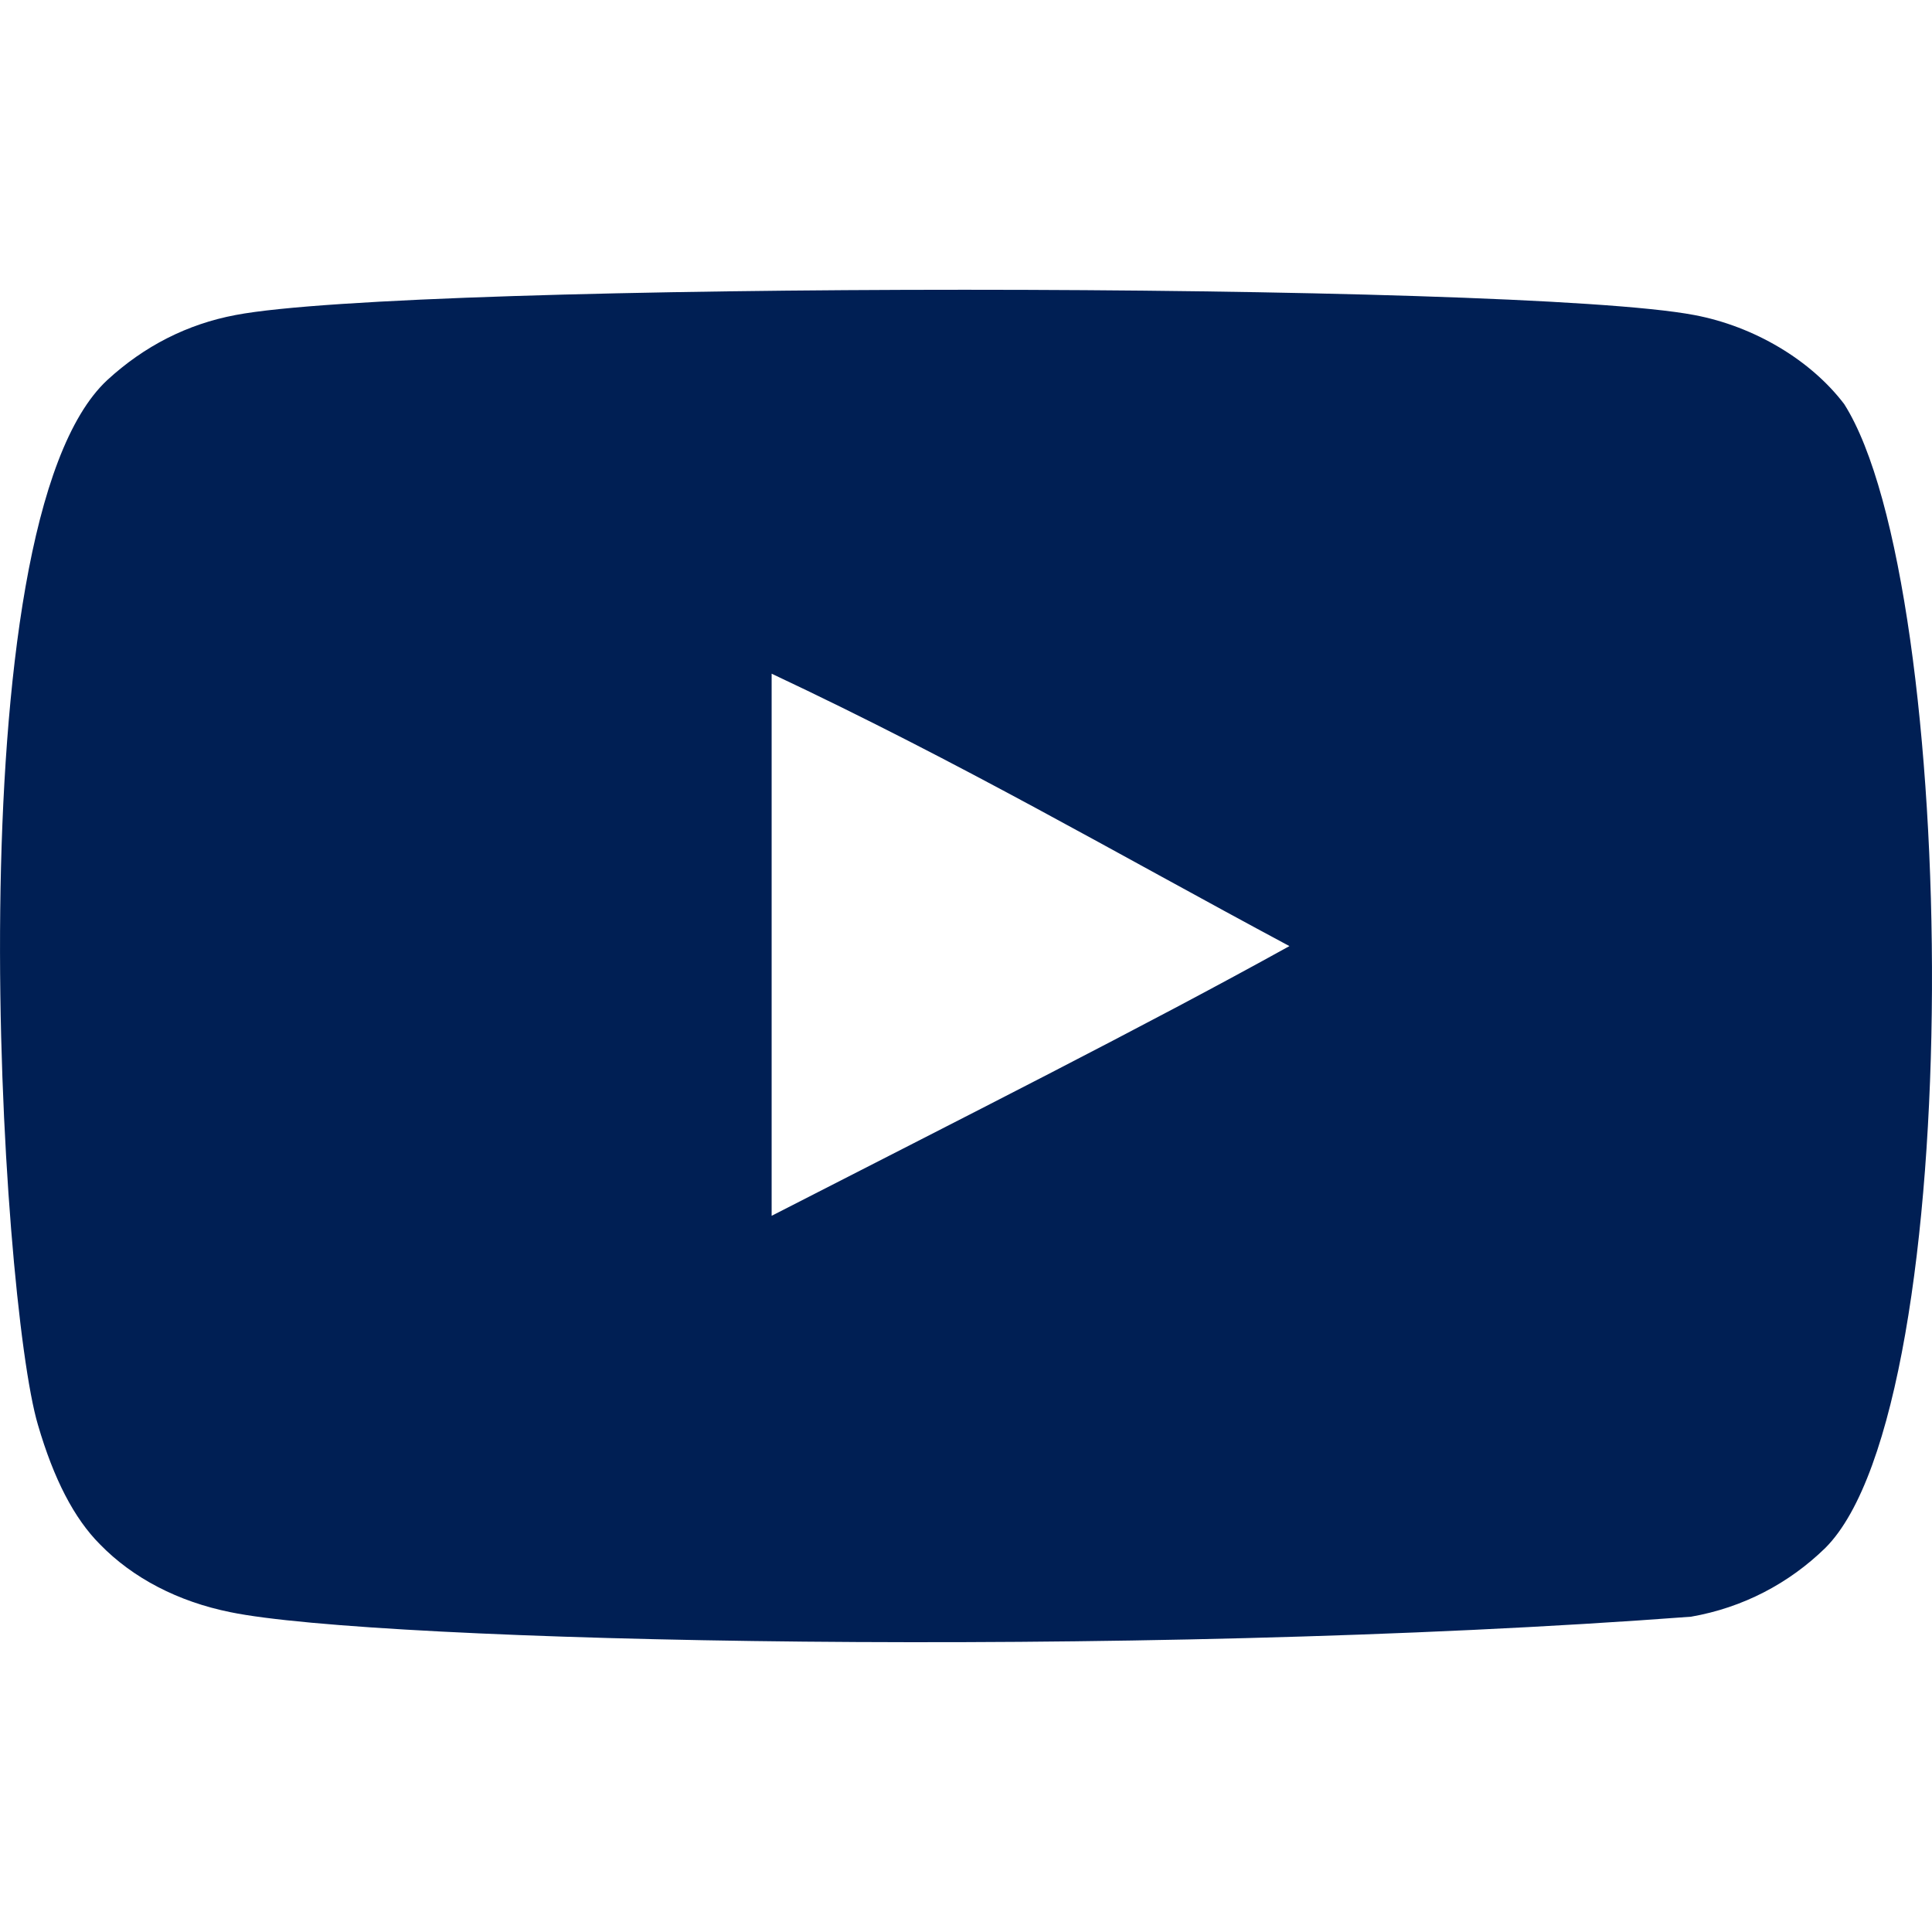
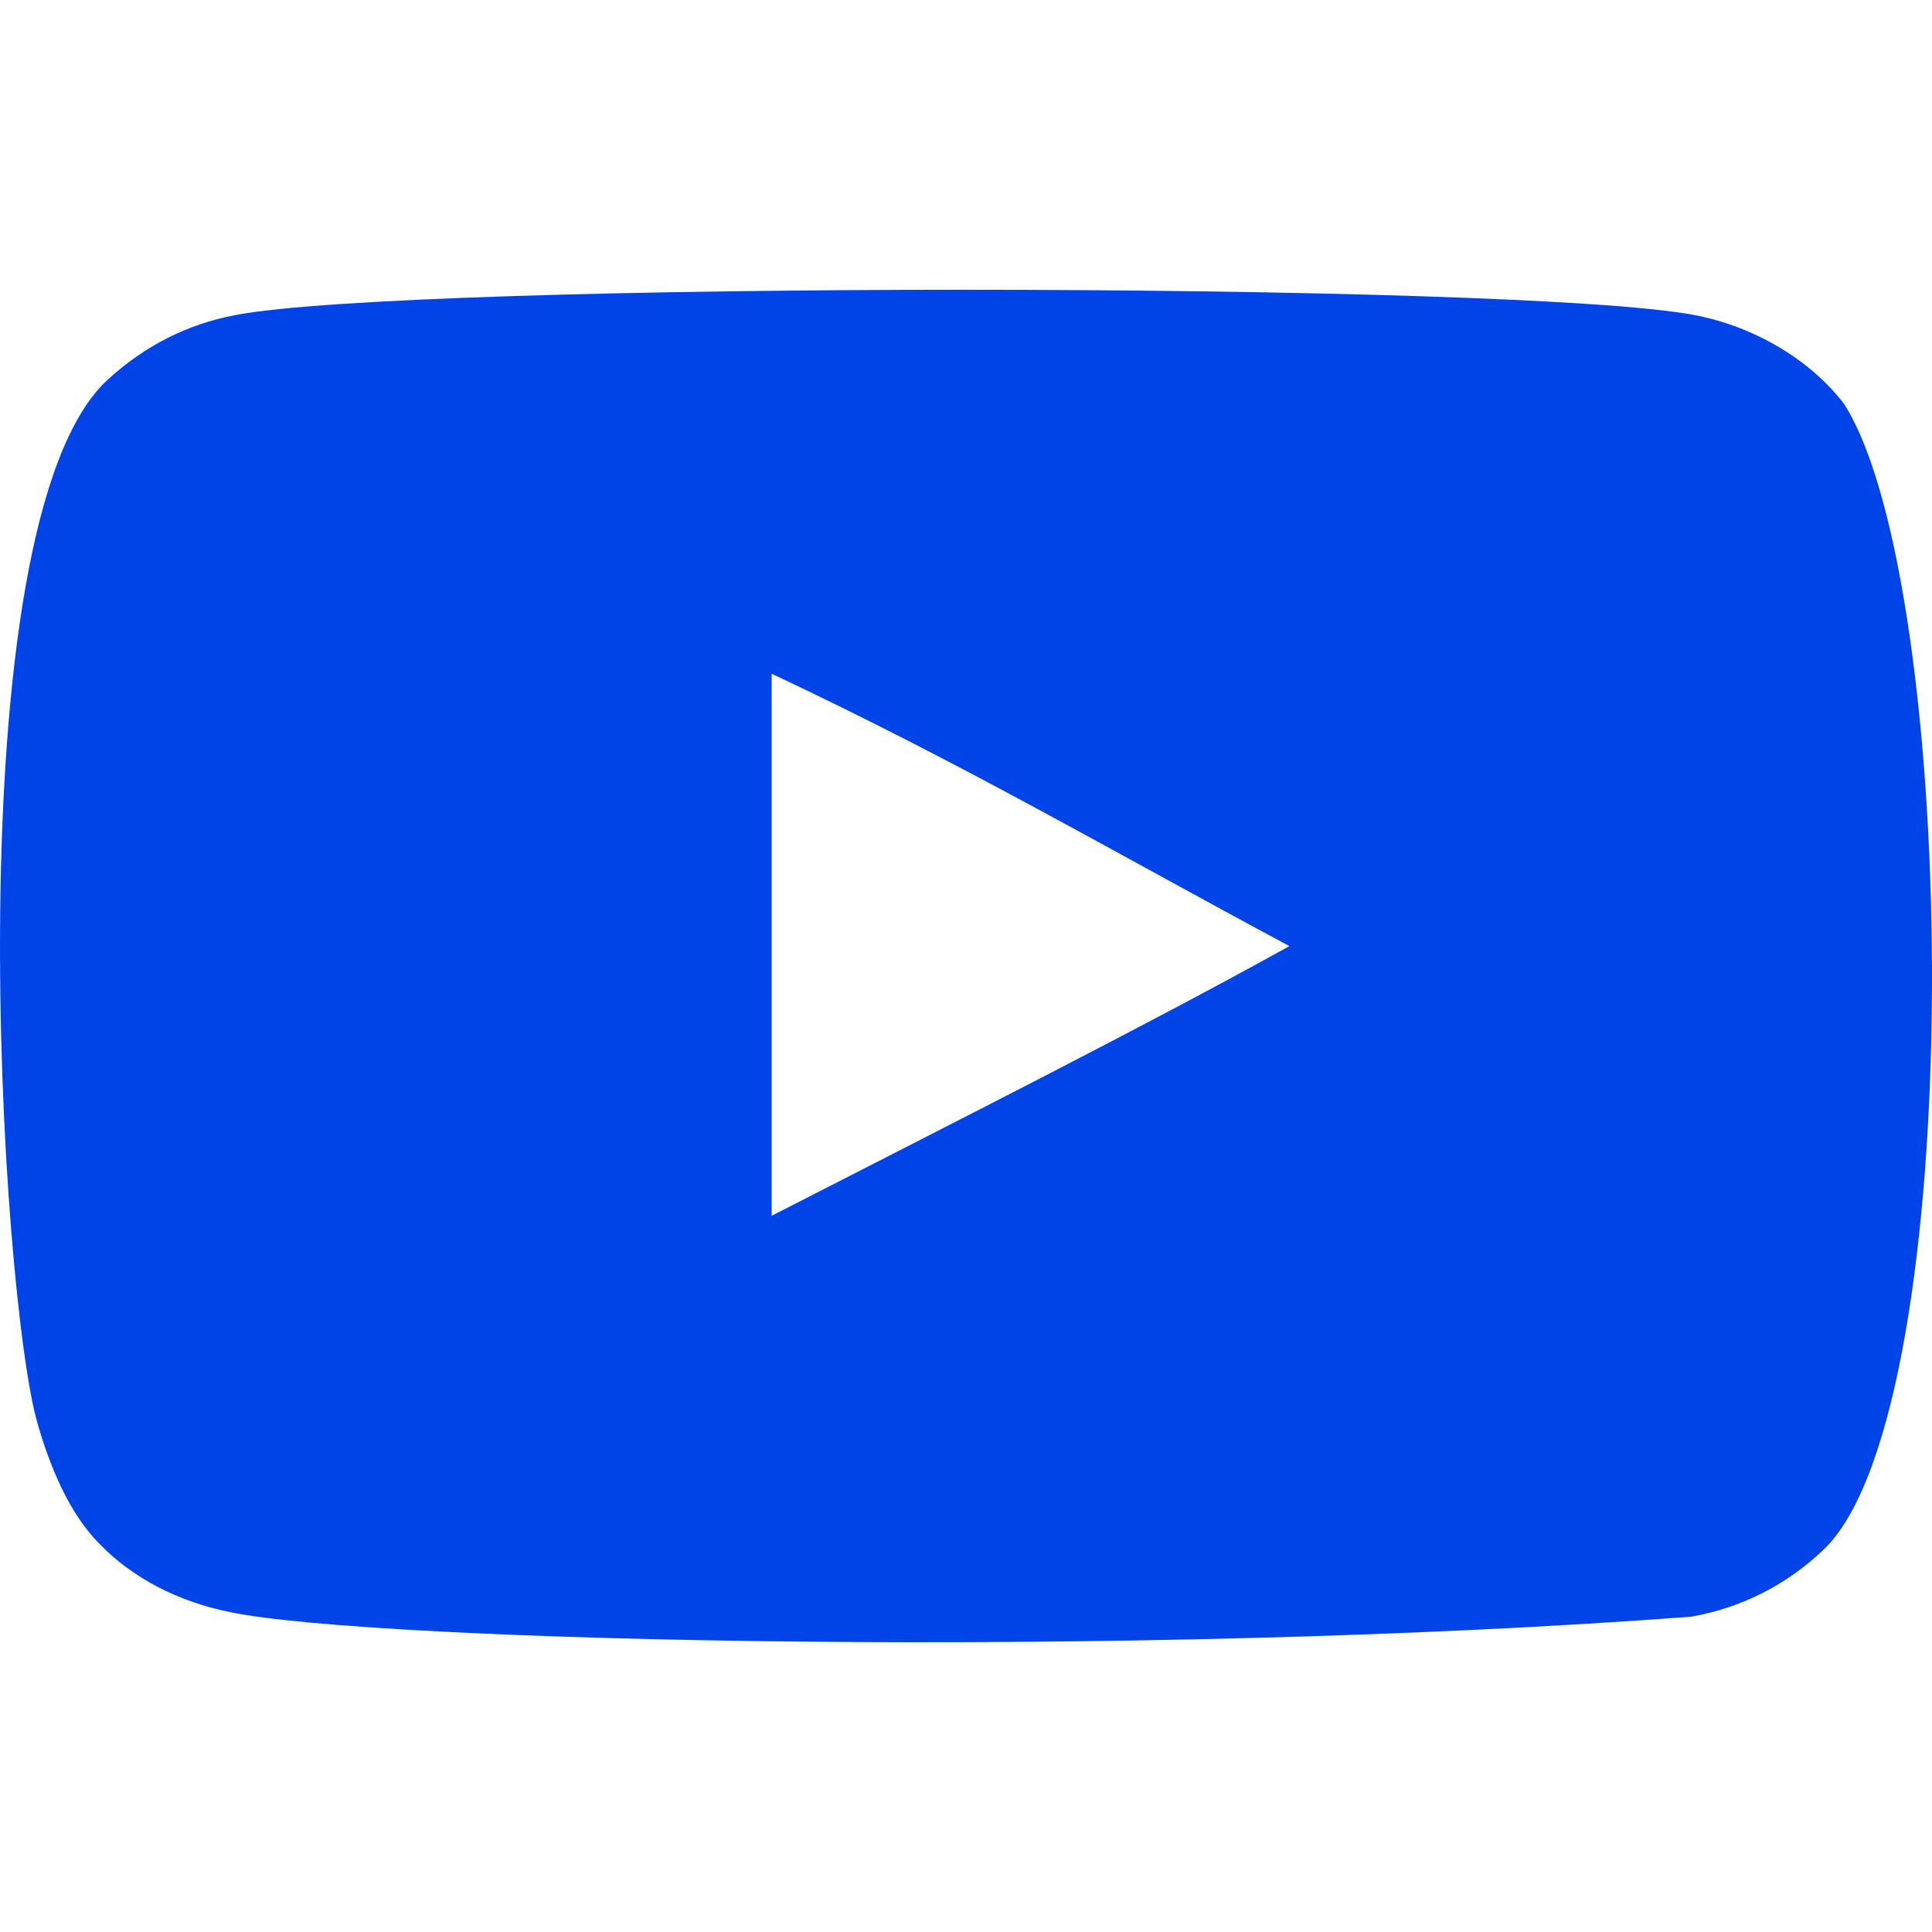
- <svg xmlns="http://www.w3.org/2000/svg" viewBox="0 -3 20 20" version="1.1" fill="#001f54">
+ <svg xmlns="http://www.w3.org/2000/svg" viewBox="0 -3 20 20" version="1.1" fill="#0043e6">
  <g id="SVGRepo_bgCarrier" stroke-width="0" />
  <g id="SVGRepo_tracerCarrier" stroke-linecap="round" stroke-linejoin="round" />
  <g id="SVGRepo_iconCarrier">
    <defs> </defs>
    <g id="Page-1" stroke="none" stroke-width="1" fill="none" fill-rule="evenodd">
-       <g id="Dribbble-Light-Preview" transform="translate(-300, -7442)" fill="#001f54">
+       <g id="Dribbble-Light-Preview" transform="translate(-300, -7442)" fill="#0043e6">
        <g id="icons" transform="translate(56, 160)">
          <path d="M251.988,7291.586 L251.988,7285.974 C253.981,7286.912 255.524,7287.817 257.348,7288.794 C255.843,7289.628 253.981,7290.565 251.988,7291.586 M263.091,7283.183 C262.747,7282.73 262.162,7282.378 261.538,7282.261 C259.705,7281.913 248.271,7281.912 246.439,7282.261 C245.939,7282.355 245.494,7282.582 245.111,7282.934 C243.5,7284.429 244.005,7292.452 244.393,7293.751 C244.557,7294.313 244.768,7294.719 245.034,7294.986 C245.376,7295.338 245.845,7295.58 246.384,7295.689 C247.893,7296.001 255.668,7296.175 261.506,7295.736 C262.044,7295.642 262.52,7295.391 262.896,7295.024 C264.386,7293.535 264.284,7285.062 263.091,7283.183" id="youtube-[#168]"> </path>
        </g>
      </g>
    </g>
  </g>
</svg>
